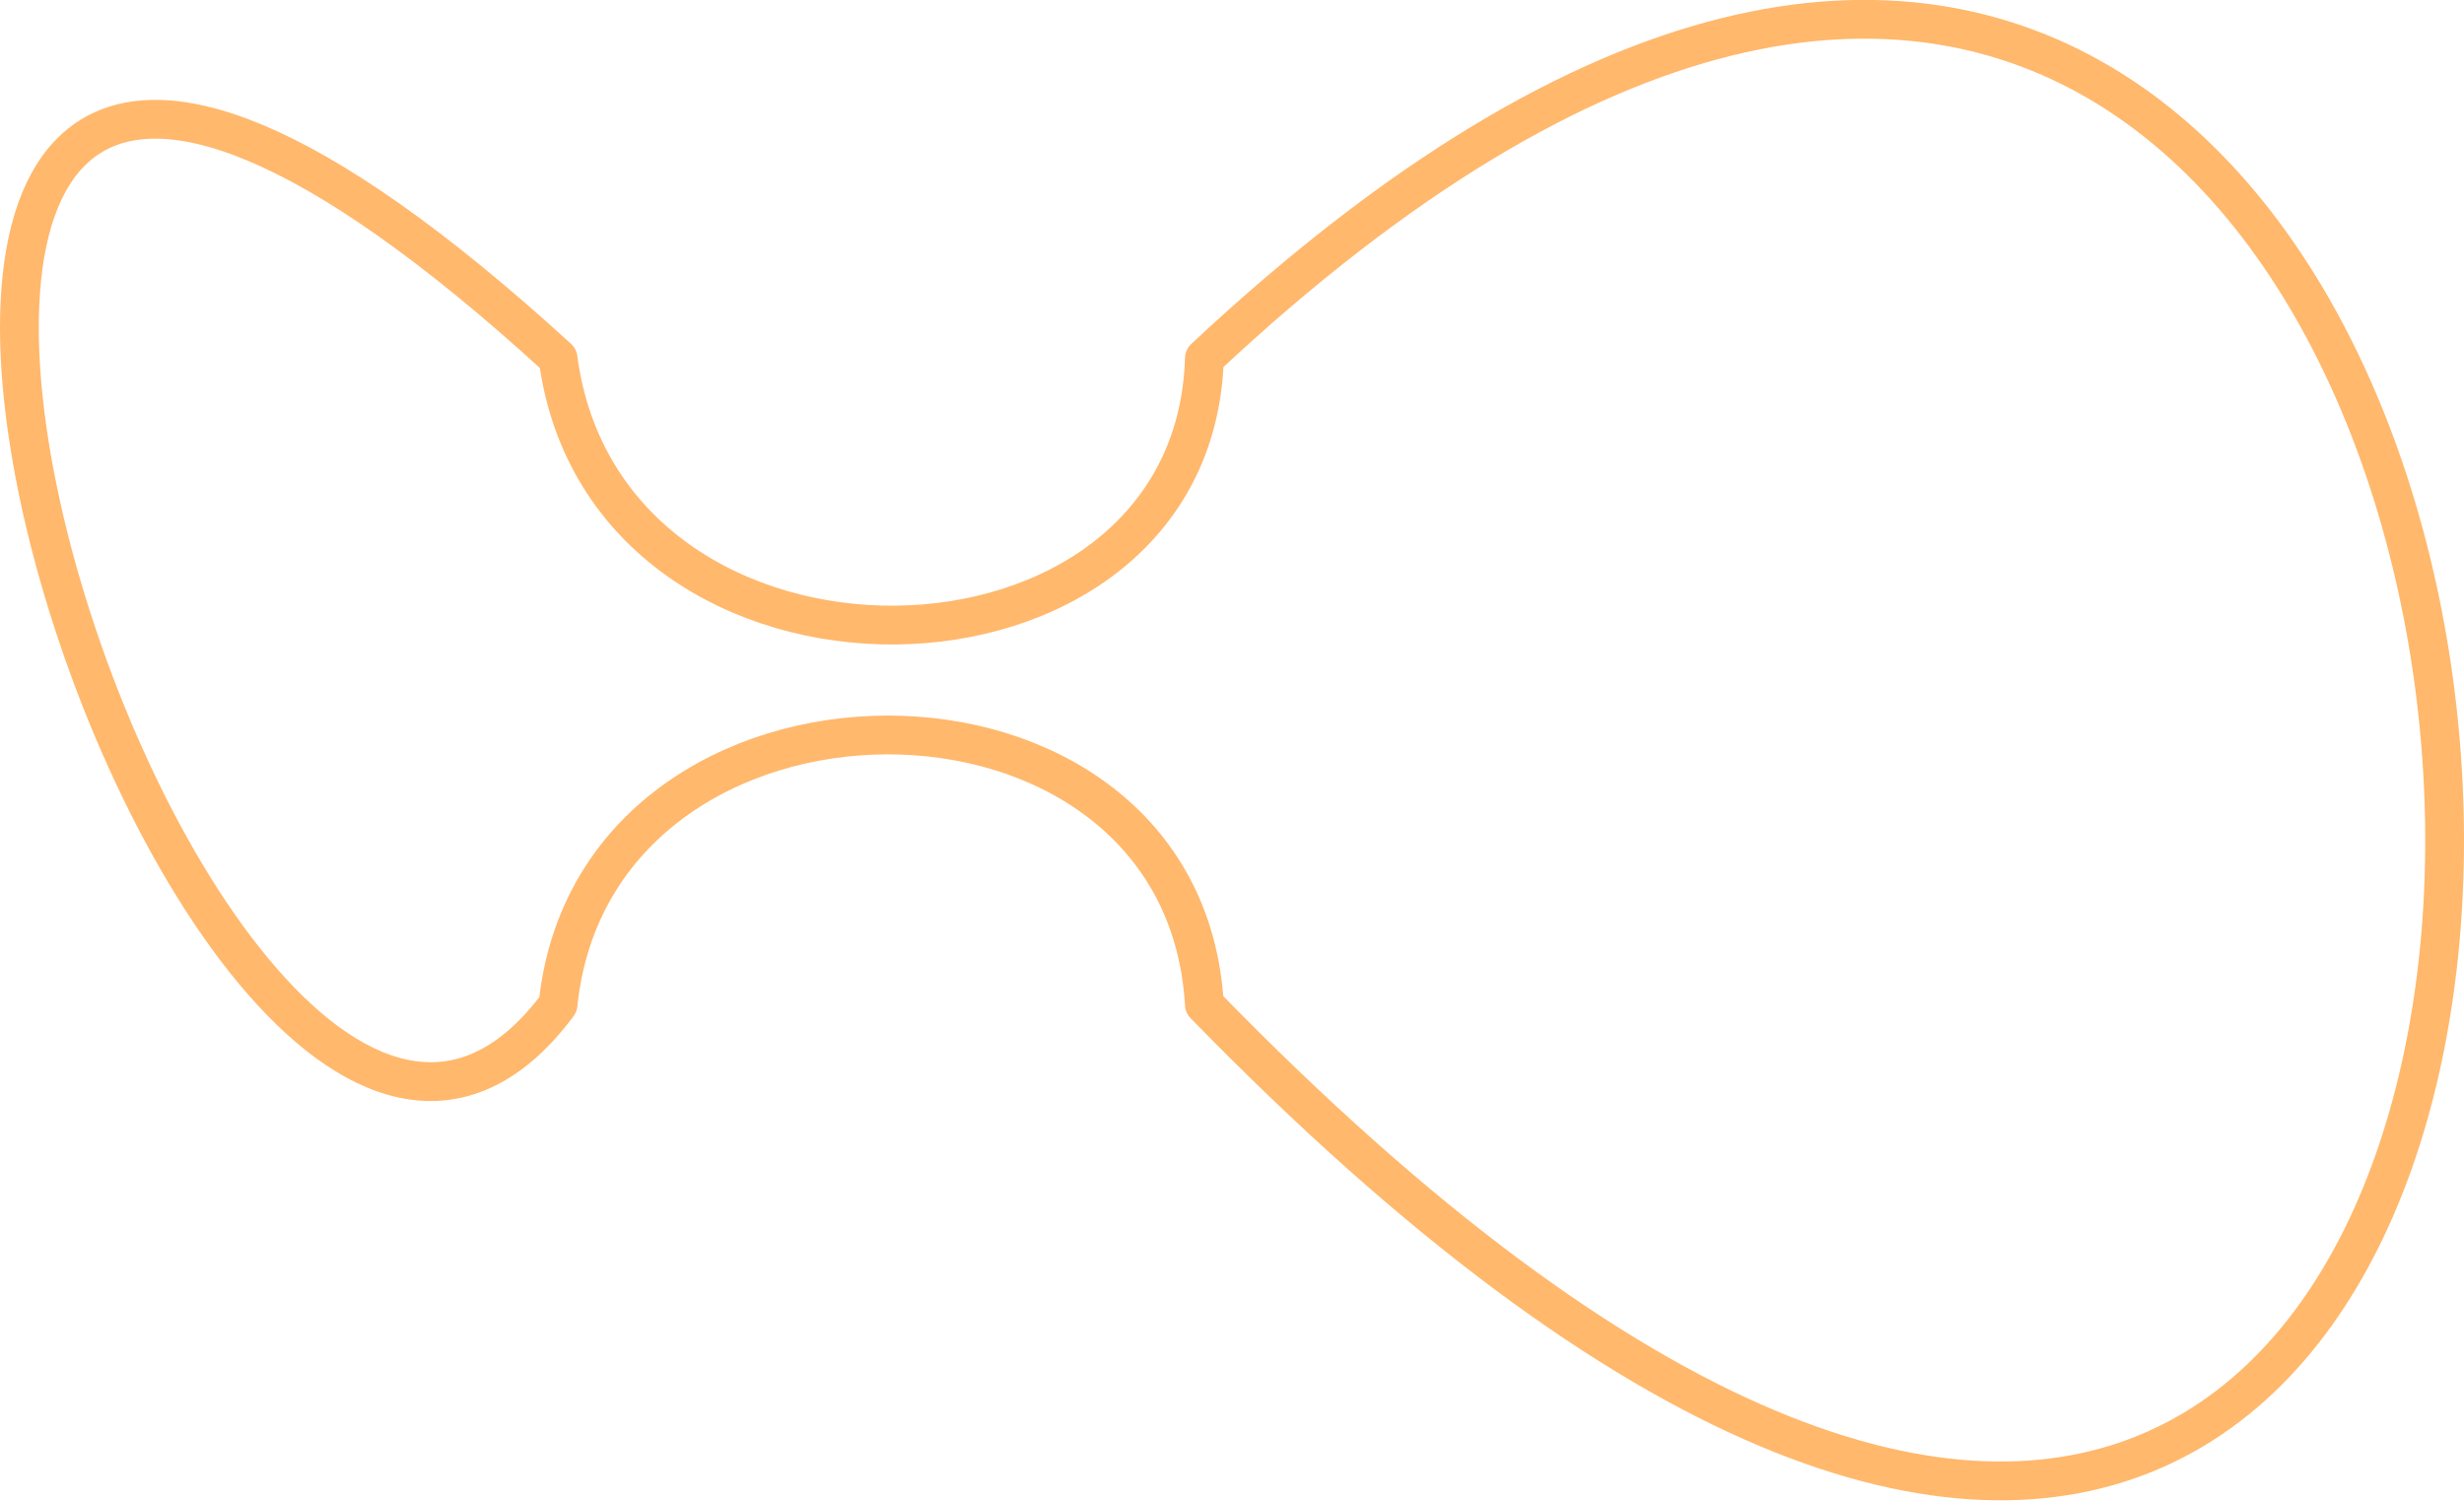
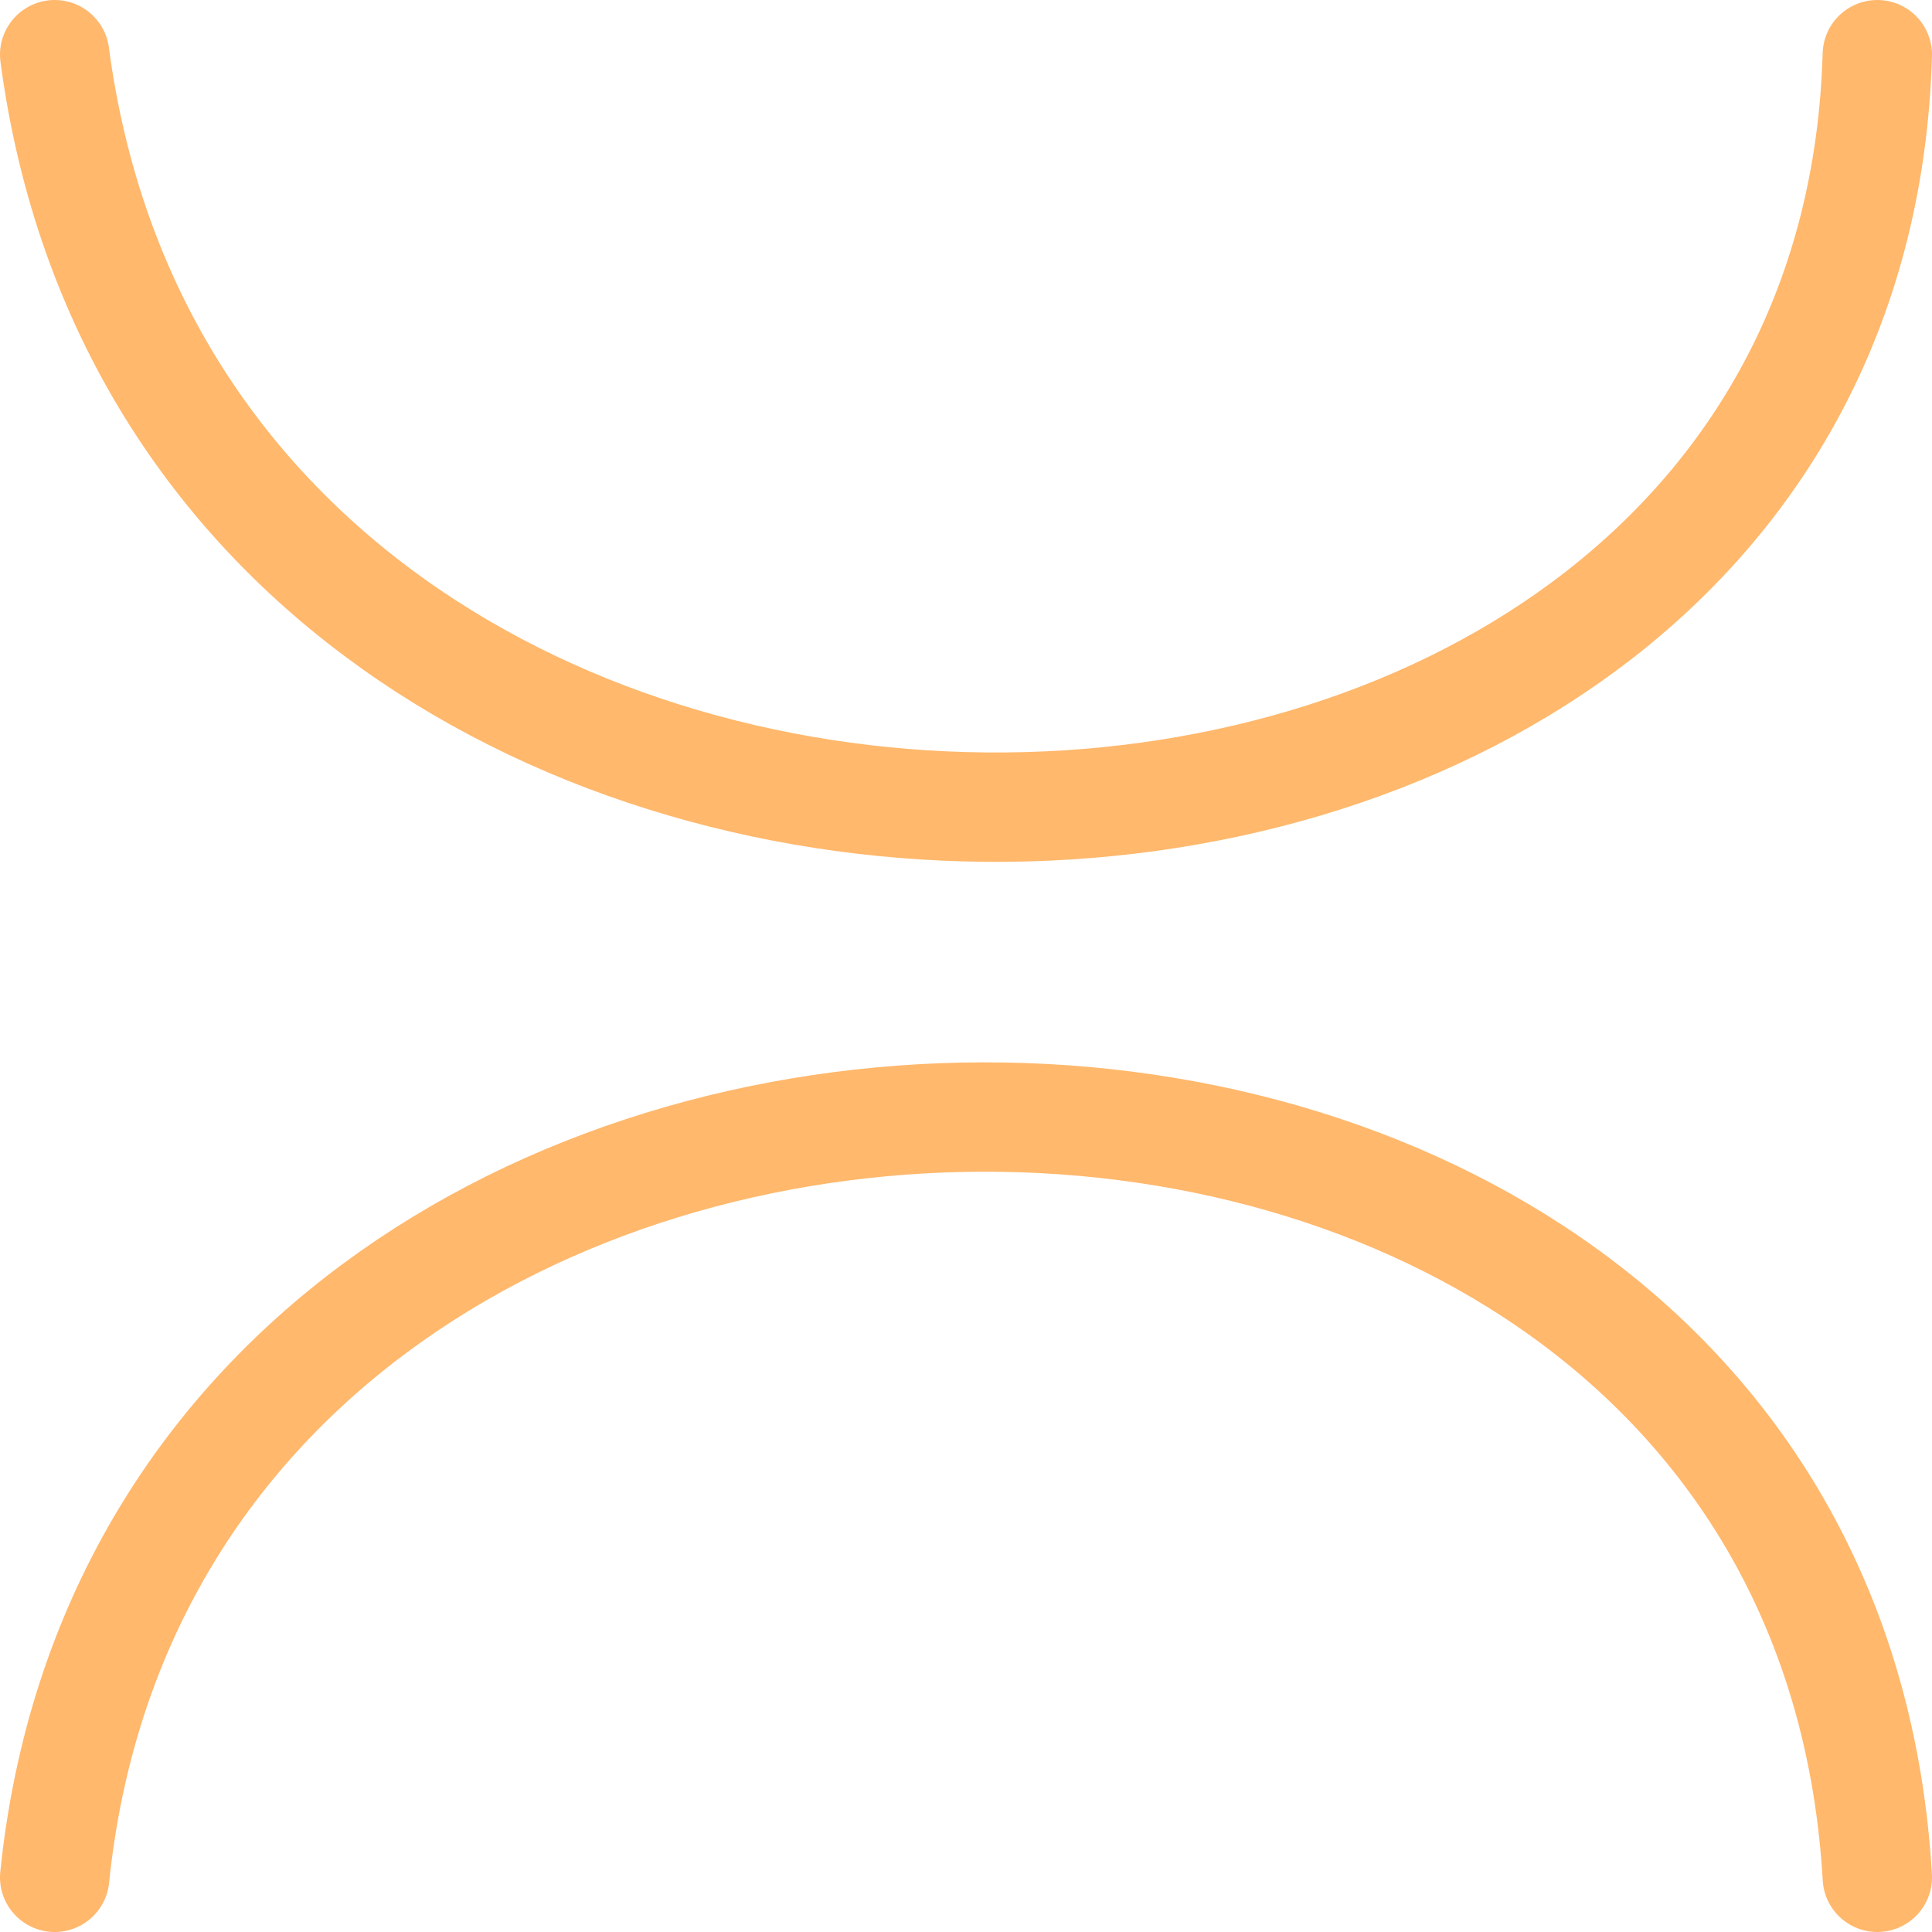
- <svg xmlns="http://www.w3.org/2000/svg" xmlns:ns1="http://vectornator.io" stroke-miterlimit="10" style="clip-rule:evenodd;fill-rule:nonzero;stroke-linecap:round;stroke-linejoin:round" version="1.1" viewBox="-20 0 1906.164 1160.617" xml:space="preserve" id="svg3">
+ <svg xmlns="http://www.w3.org/2000/svg" xmlns:ns1="http://vectornator.io" stroke-miterlimit="10" style="clip-rule:evenodd;fill-rule:nonzero;stroke-linecap:round;stroke-linejoin:round" version="1.1" viewBox="-20 0 530 530" xml:space="preserve" id="svg3">
  <defs id="defs1">
        </defs>
-   <g clip-path="url(#ArtboardFrame_86)" id="Layer-2" ns1:layerName="Layer 2" transform="translate(411.7108,277.1662)">
+   <g clip-path="url(#ArtboardFrame_86)" id="Layer-2" ns1:layerName="Layer 2" transform="translate(-5,15)">
    <clipPath id="ClipPath">
      <path d="m -88.582,543.19 141.659,-311.568 56.757,64.031 42.183,-44.728 -75.404,-73.349 347.676,6.7 -93.376,80.089 47.639,41.449 C 358.551,320.814 460,220 460,220 l 80,340" id="path2" />
    </clipPath>
-     <path d="M 500,500 C 483.87,220.959 28.488,222.861 0,500 -282.854,880.151 -775.998,-709.877 0,0 c 37.137,279.572 492.26,270.877 500,0 1214.771,-1137.588 1342.178,1878.53 0,500 z" fill="none" opacity="1" class="stroke-orange stroke-orange" stroke="#ffb86c" stroke-linecap="round" stroke-linejoin="round" stroke-width="30" id="path3" style="clip-rule:evenodd;fill-rule:nonzero;stroke-linecap:round;stroke-linejoin:round" />
+     <path d="m 0,0 c 37.137,279.572 492.26,270.877 500,0 m 0,500 C 483.87,220.959 28.488,222.861 0,500" fill="none" opacity="1" class="stroke-orange stroke-orange" stroke="#ffb86c" stroke-linecap="round" stroke-linejoin="round" stroke-width="30" id="path3" style="clip-rule:evenodd;fill-rule:nonzero;stroke-linecap:round;stroke-linejoin:round" />
  </g>
</svg>
